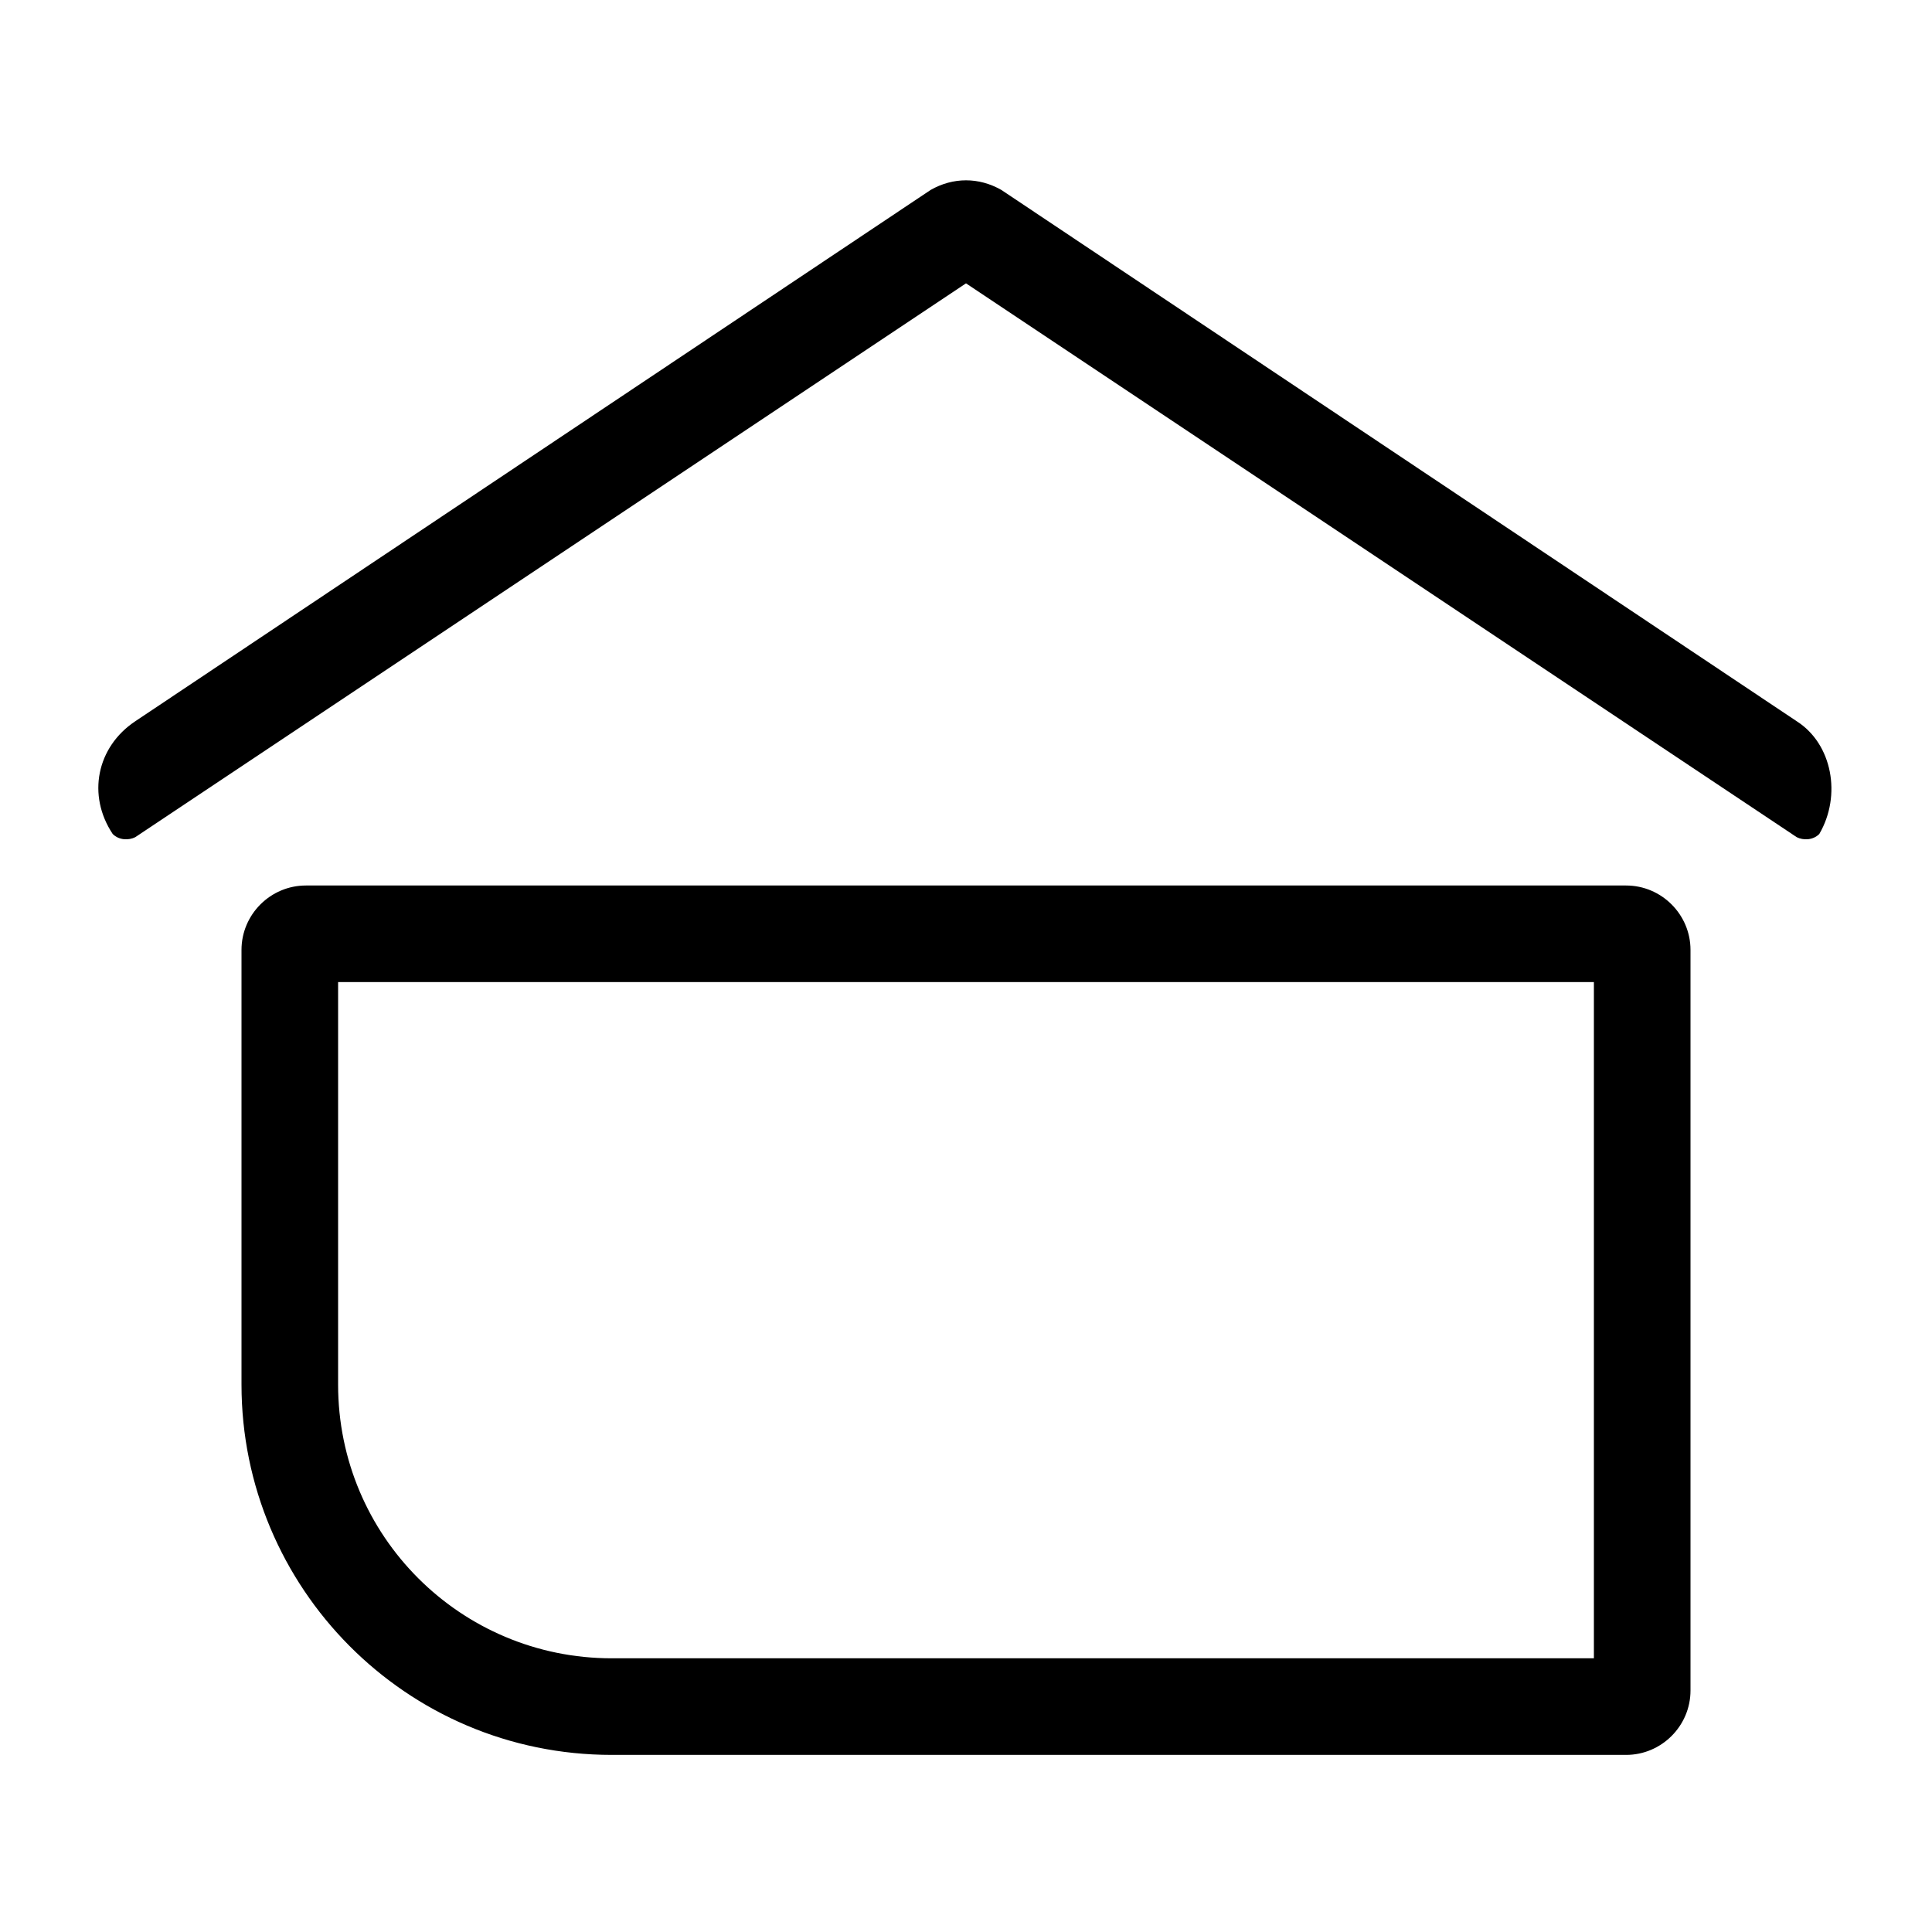
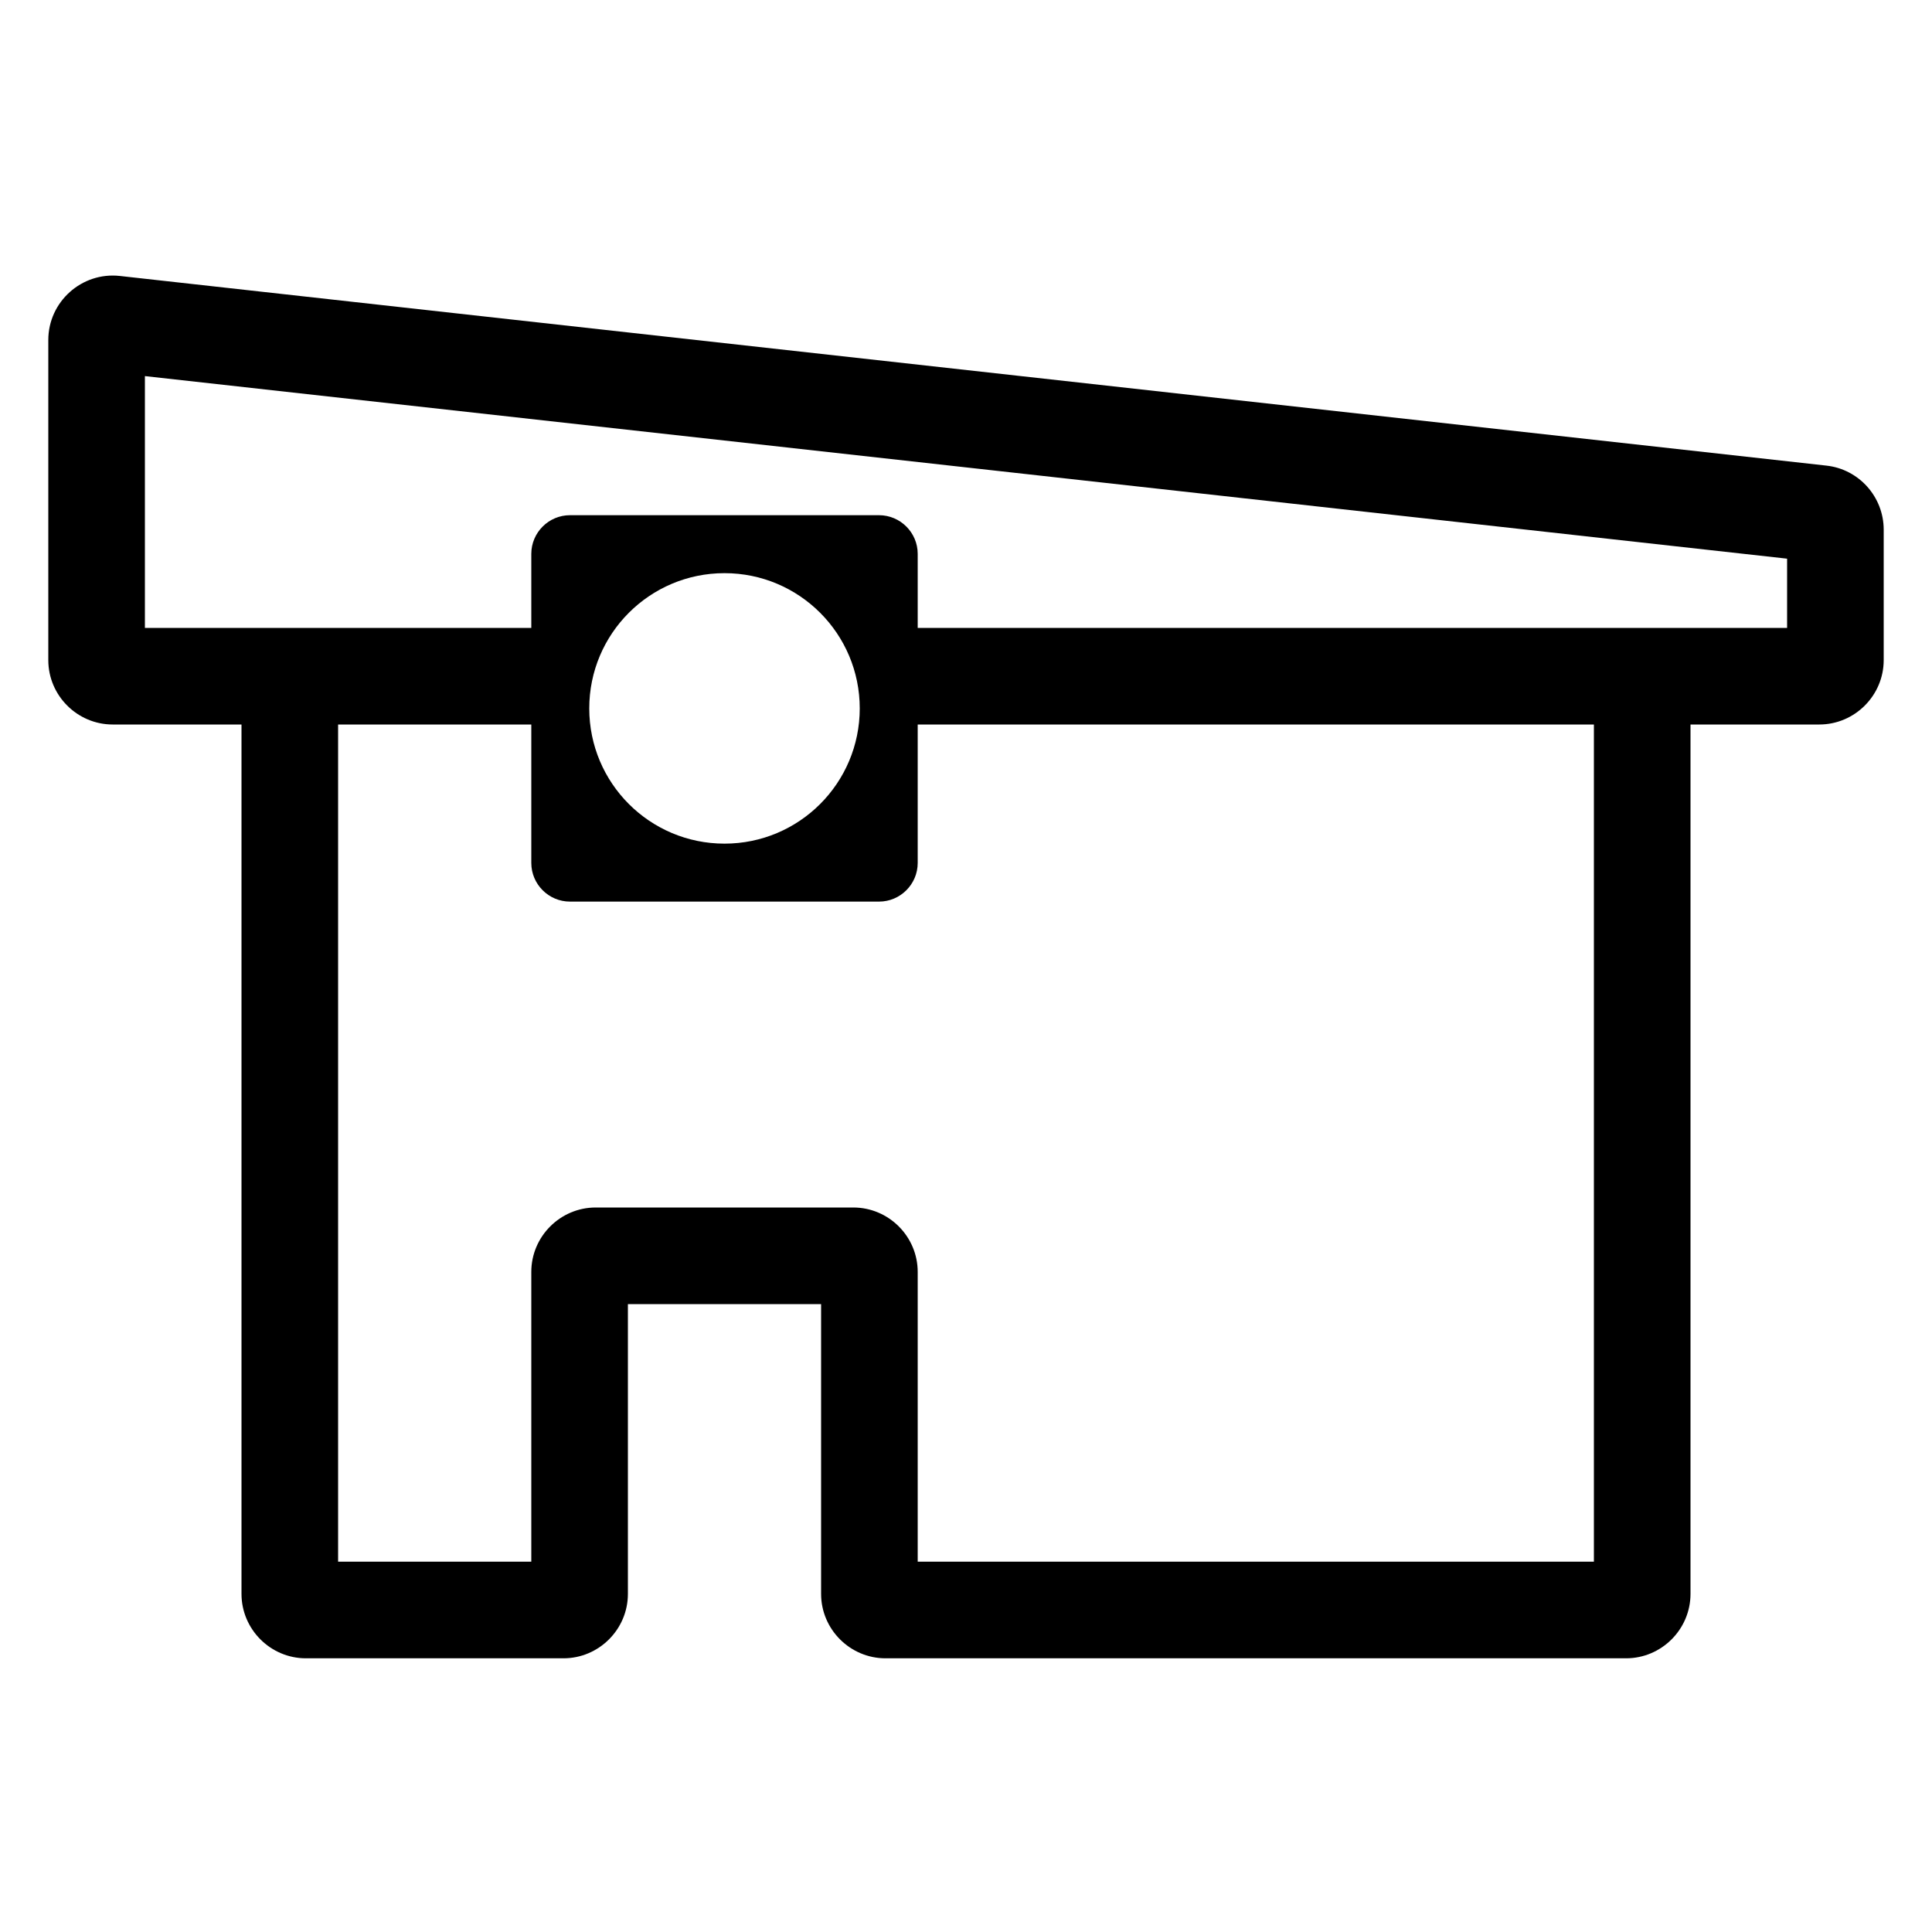
- <svg xmlns="http://www.w3.org/2000/svg" version="1.1" id="eps" x="0px" y="0px" viewBox="0 0 60 60" style="enable-background:new 0 0 60 60;" xml:space="preserve">
-   <g>
-     <path d="M55.8,22.4L31.1,5.9c-0.7-0.4-1.5-0.4-2.2,0L4.2,22.4c-1.2,0.8-1.5,2.3-0.7,3.5C3.7,26.1,4,26.1,4.2,26L30,8.8L55.8,26   c0.2,0.1,0.5,0.1,0.7-0.1C57.2,24.7,56.9,23.1,55.8,22.4z" />
-     <path d="M50.5,27.5h-41c-1.1,0-2,0.9-2,2V43c0,6.3,5.1,11.5,11.5,11.5h31.5c1.1,0,2-0.9,2-2v-23C52.5,28.4,51.6,27.5,50.5,27.5z    M49.5,51.5H19c-4.7,0-8.5-3.8-8.5-8.5V30.5h39V51.5z" />
-   </g>
+ <svg xmlns="http://www.w3.org/2000/svg" version="1.1" id="EPS" x="0px" y="0px" viewBox="0 0 60 60" style="enable-background:new 0 0 60 60;" xml:space="preserve">
+   <path d="M56.72,14.46l-53-5.89C2.54,8.44,1.5,9.37,1.5,10.56v9.94c0,1.1,0.9,2,2,2h4v27c0,1.1,0.9,2,2,2h8c1.1,0,2-0.9,2-2v-9h6v9  c0,1.1,0.9,2,2,2h23c1.1,0,2-0.9,2-2v-27h4c1.1,0,2-0.9,2-2v-4.05C58.5,15.43,57.73,14.57,56.72,14.46z M49.5,48.5h-21v-9  c0-1.1-0.9-2-2-2h-8c-1.1,0-2,0.9-2,2v9h-6v-26h6v4.3c0,0.66,0.54,1.2,1.2,1.2h9.6c0.66,0,1.2-0.54,1.2-1.2v-4.3h21V48.5z M18.3,22  c0-2.32,1.88-4.2,4.2-4.2s4.2,1.88,4.2,4.2s-1.88,4.2-4.2,4.2S18.3,24.32,18.3,22z M55.5,19.5h-3H50H28.5v-2.3  c0-0.66-0.54-1.2-1.2-1.2h-9.6c-0.66,0-1.2,0.54-1.2,1.2v2.3H9H7.5h-3v-7.82l51,5.67V19.5z" />
</svg>
